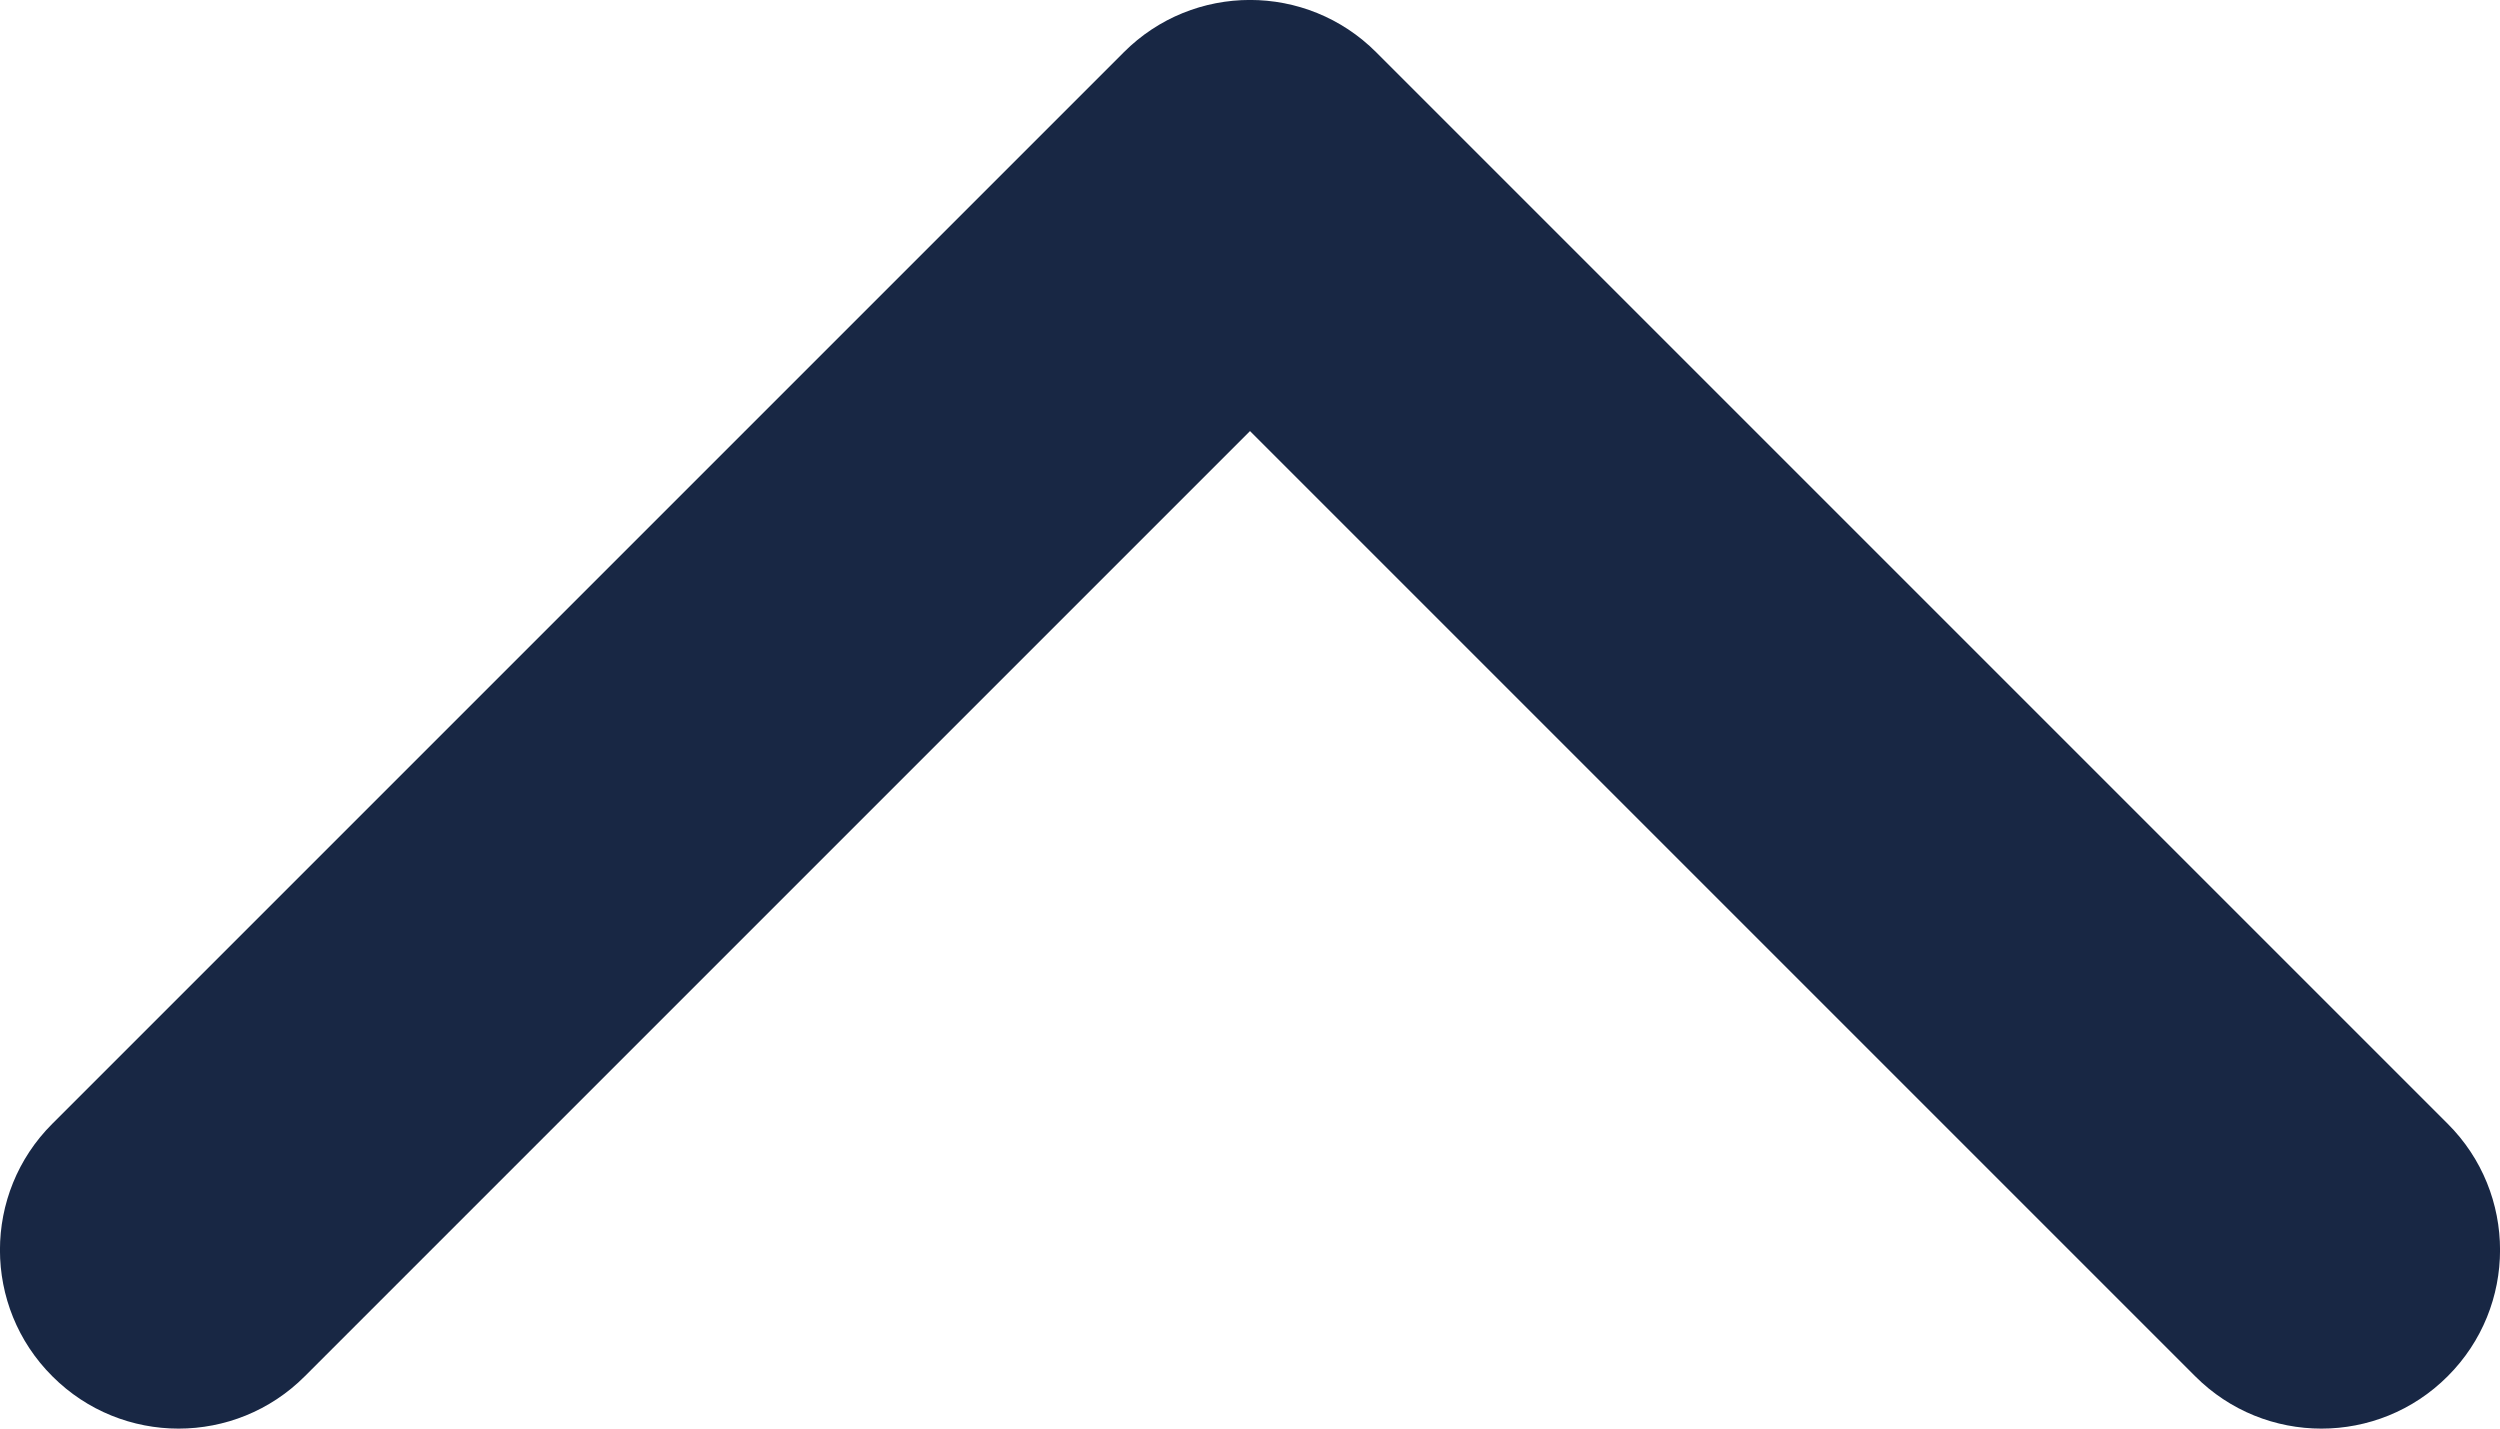
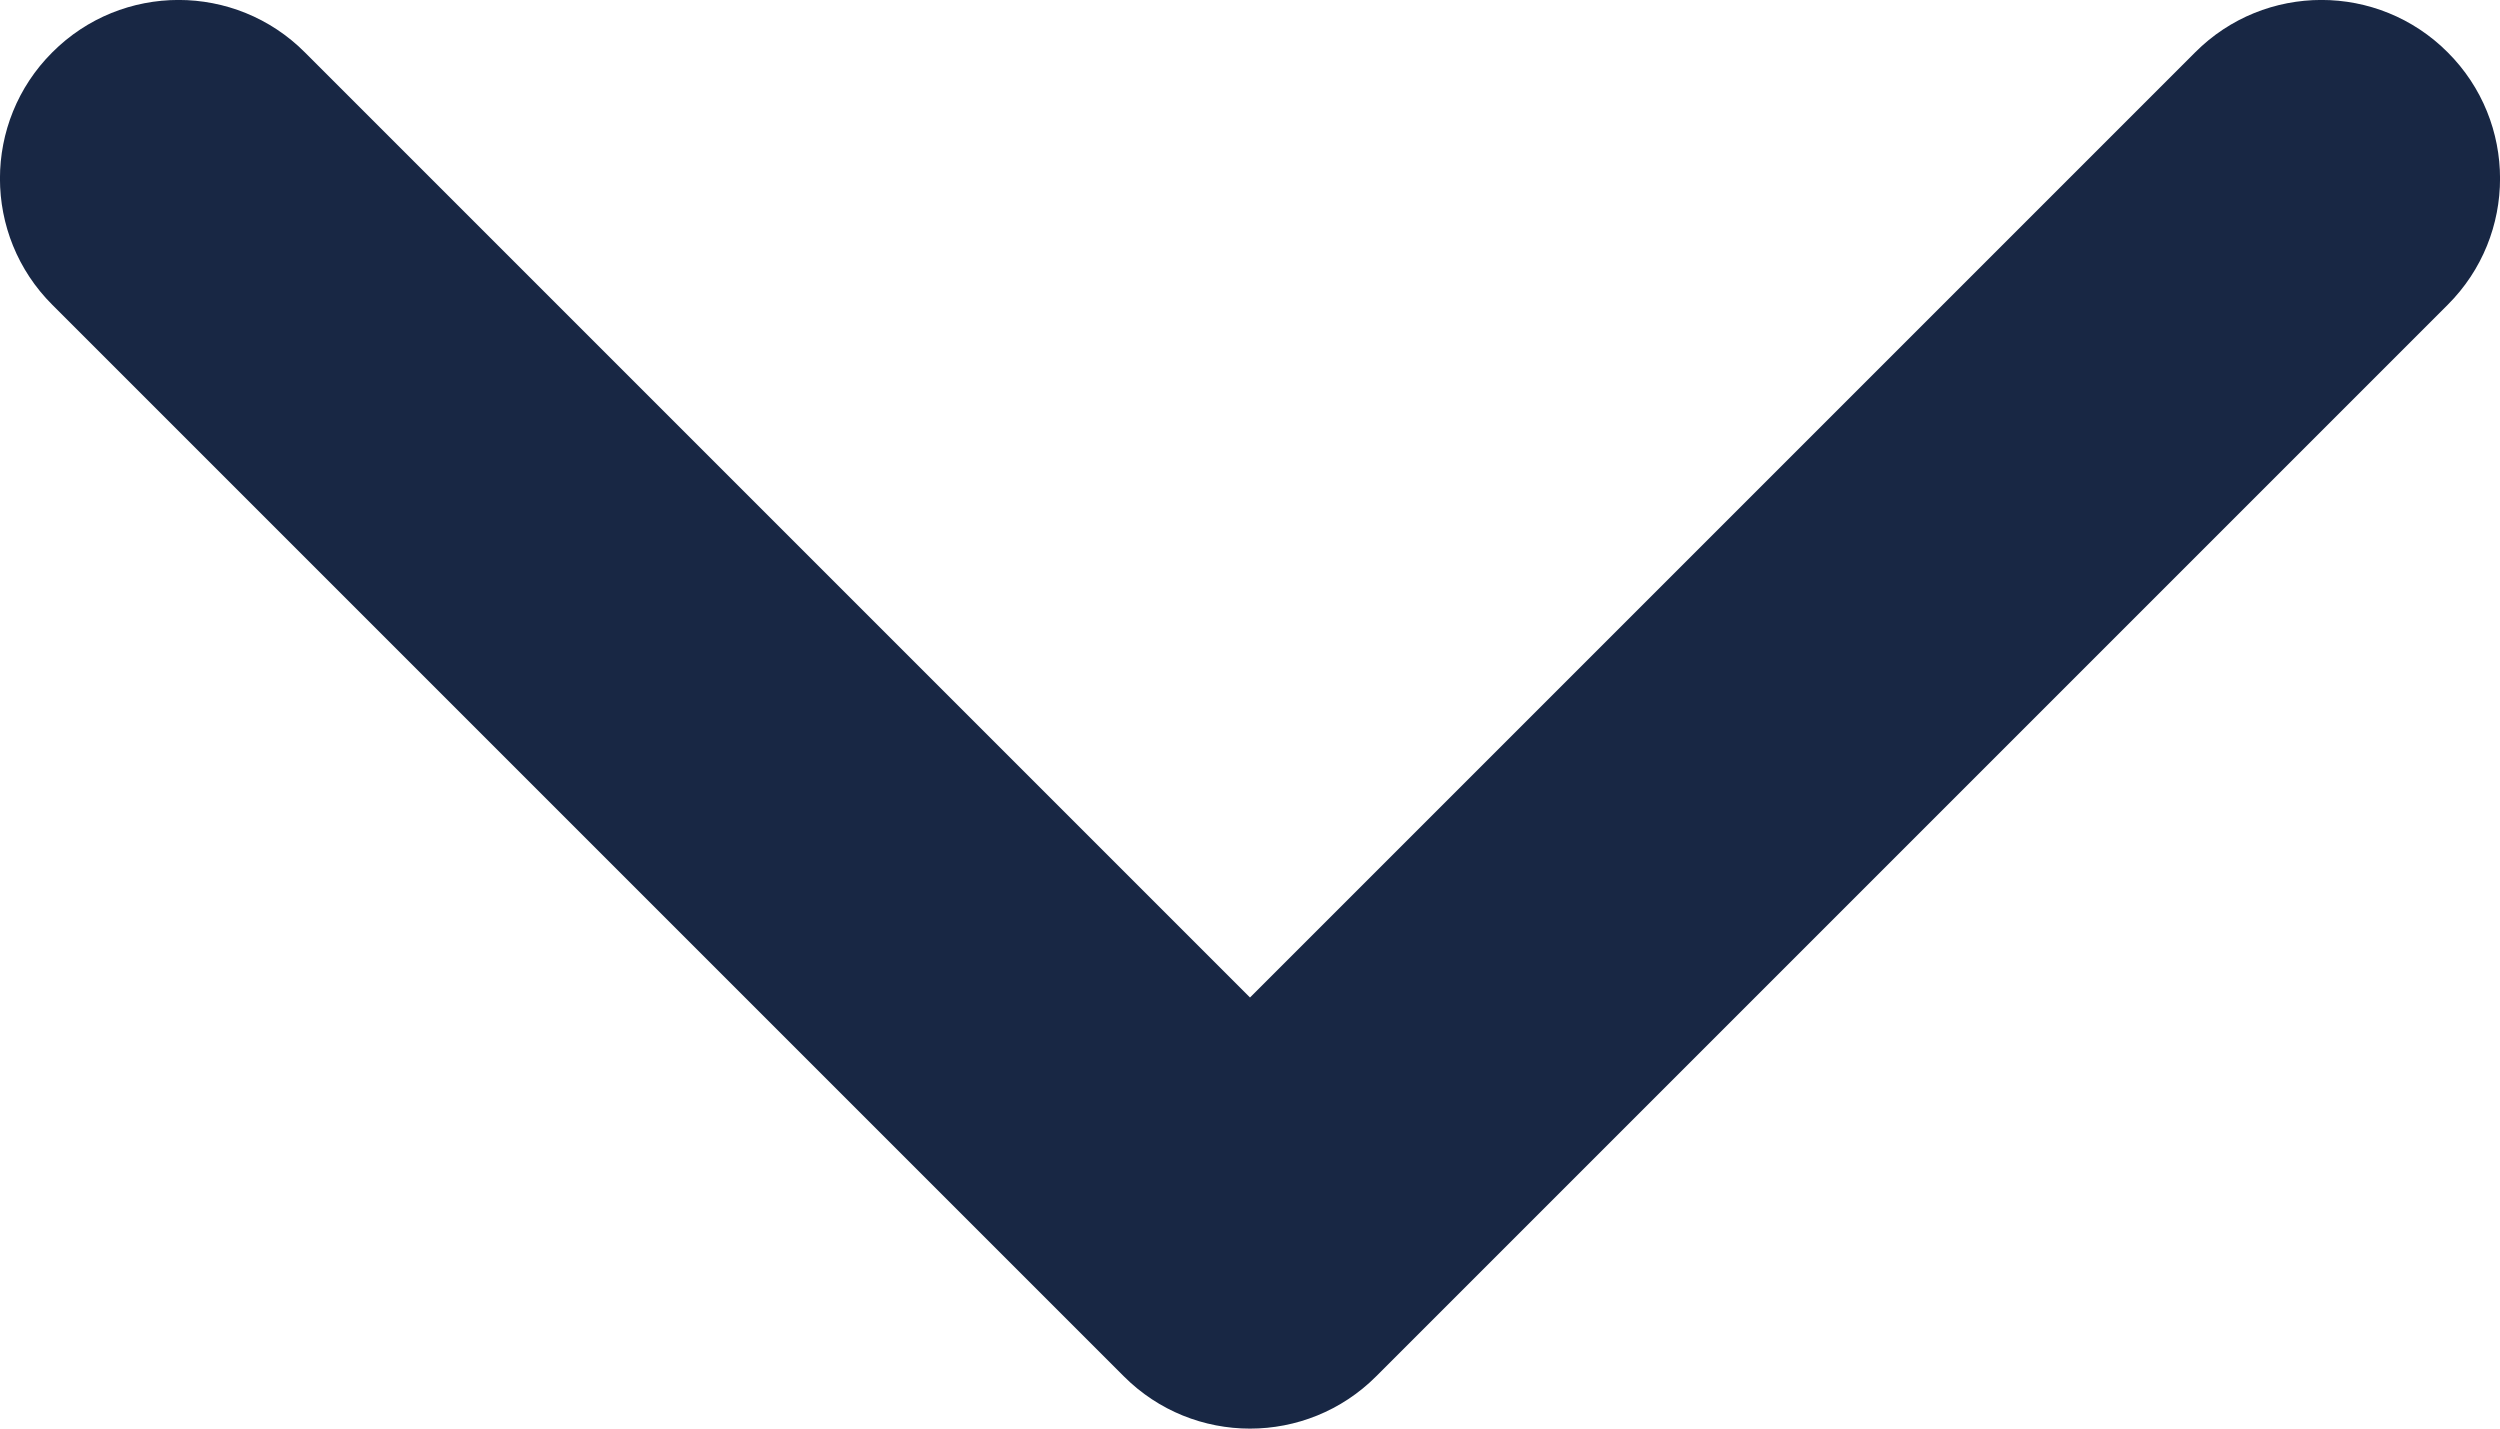
<svg xmlns="http://www.w3.org/2000/svg" width="14" height="8" viewBox="0 0 14 8" fill="none">
-   <path fill-rule="evenodd" clip-rule="evenodd" d="M13.707 7.707C14.098 7.317 14.098 6.683 13.707 6.293L7.707 0.293C7.317 -0.098 6.683 -0.098 6.293 0.293L0.293 6.293C-0.098 6.683 -0.098 7.317 0.293 7.707C0.683 8.098 1.317 8.098 1.707 7.707L7 2.414L12.293 7.707C12.683 8.098 13.317 8.098 13.707 7.707Z" fill="#182744" />
+   <path fill-rule="evenodd" clip-rule="evenodd" d="M13.707 0.293C14.098 0.683 14.098 1.317 13.707 1.707L7.707 7.707C7.317 8.098 6.683 8.098 6.293 7.707L0.293 1.707C-0.098 1.317 -0.098 0.683 0.293 0.293C0.683 -0.098 1.317 -0.098 1.707 0.293L7 5.586L12.293 0.293C12.683 -0.098 13.317 -0.098 13.707 0.293Z" fill="#182744" />
</svg>
